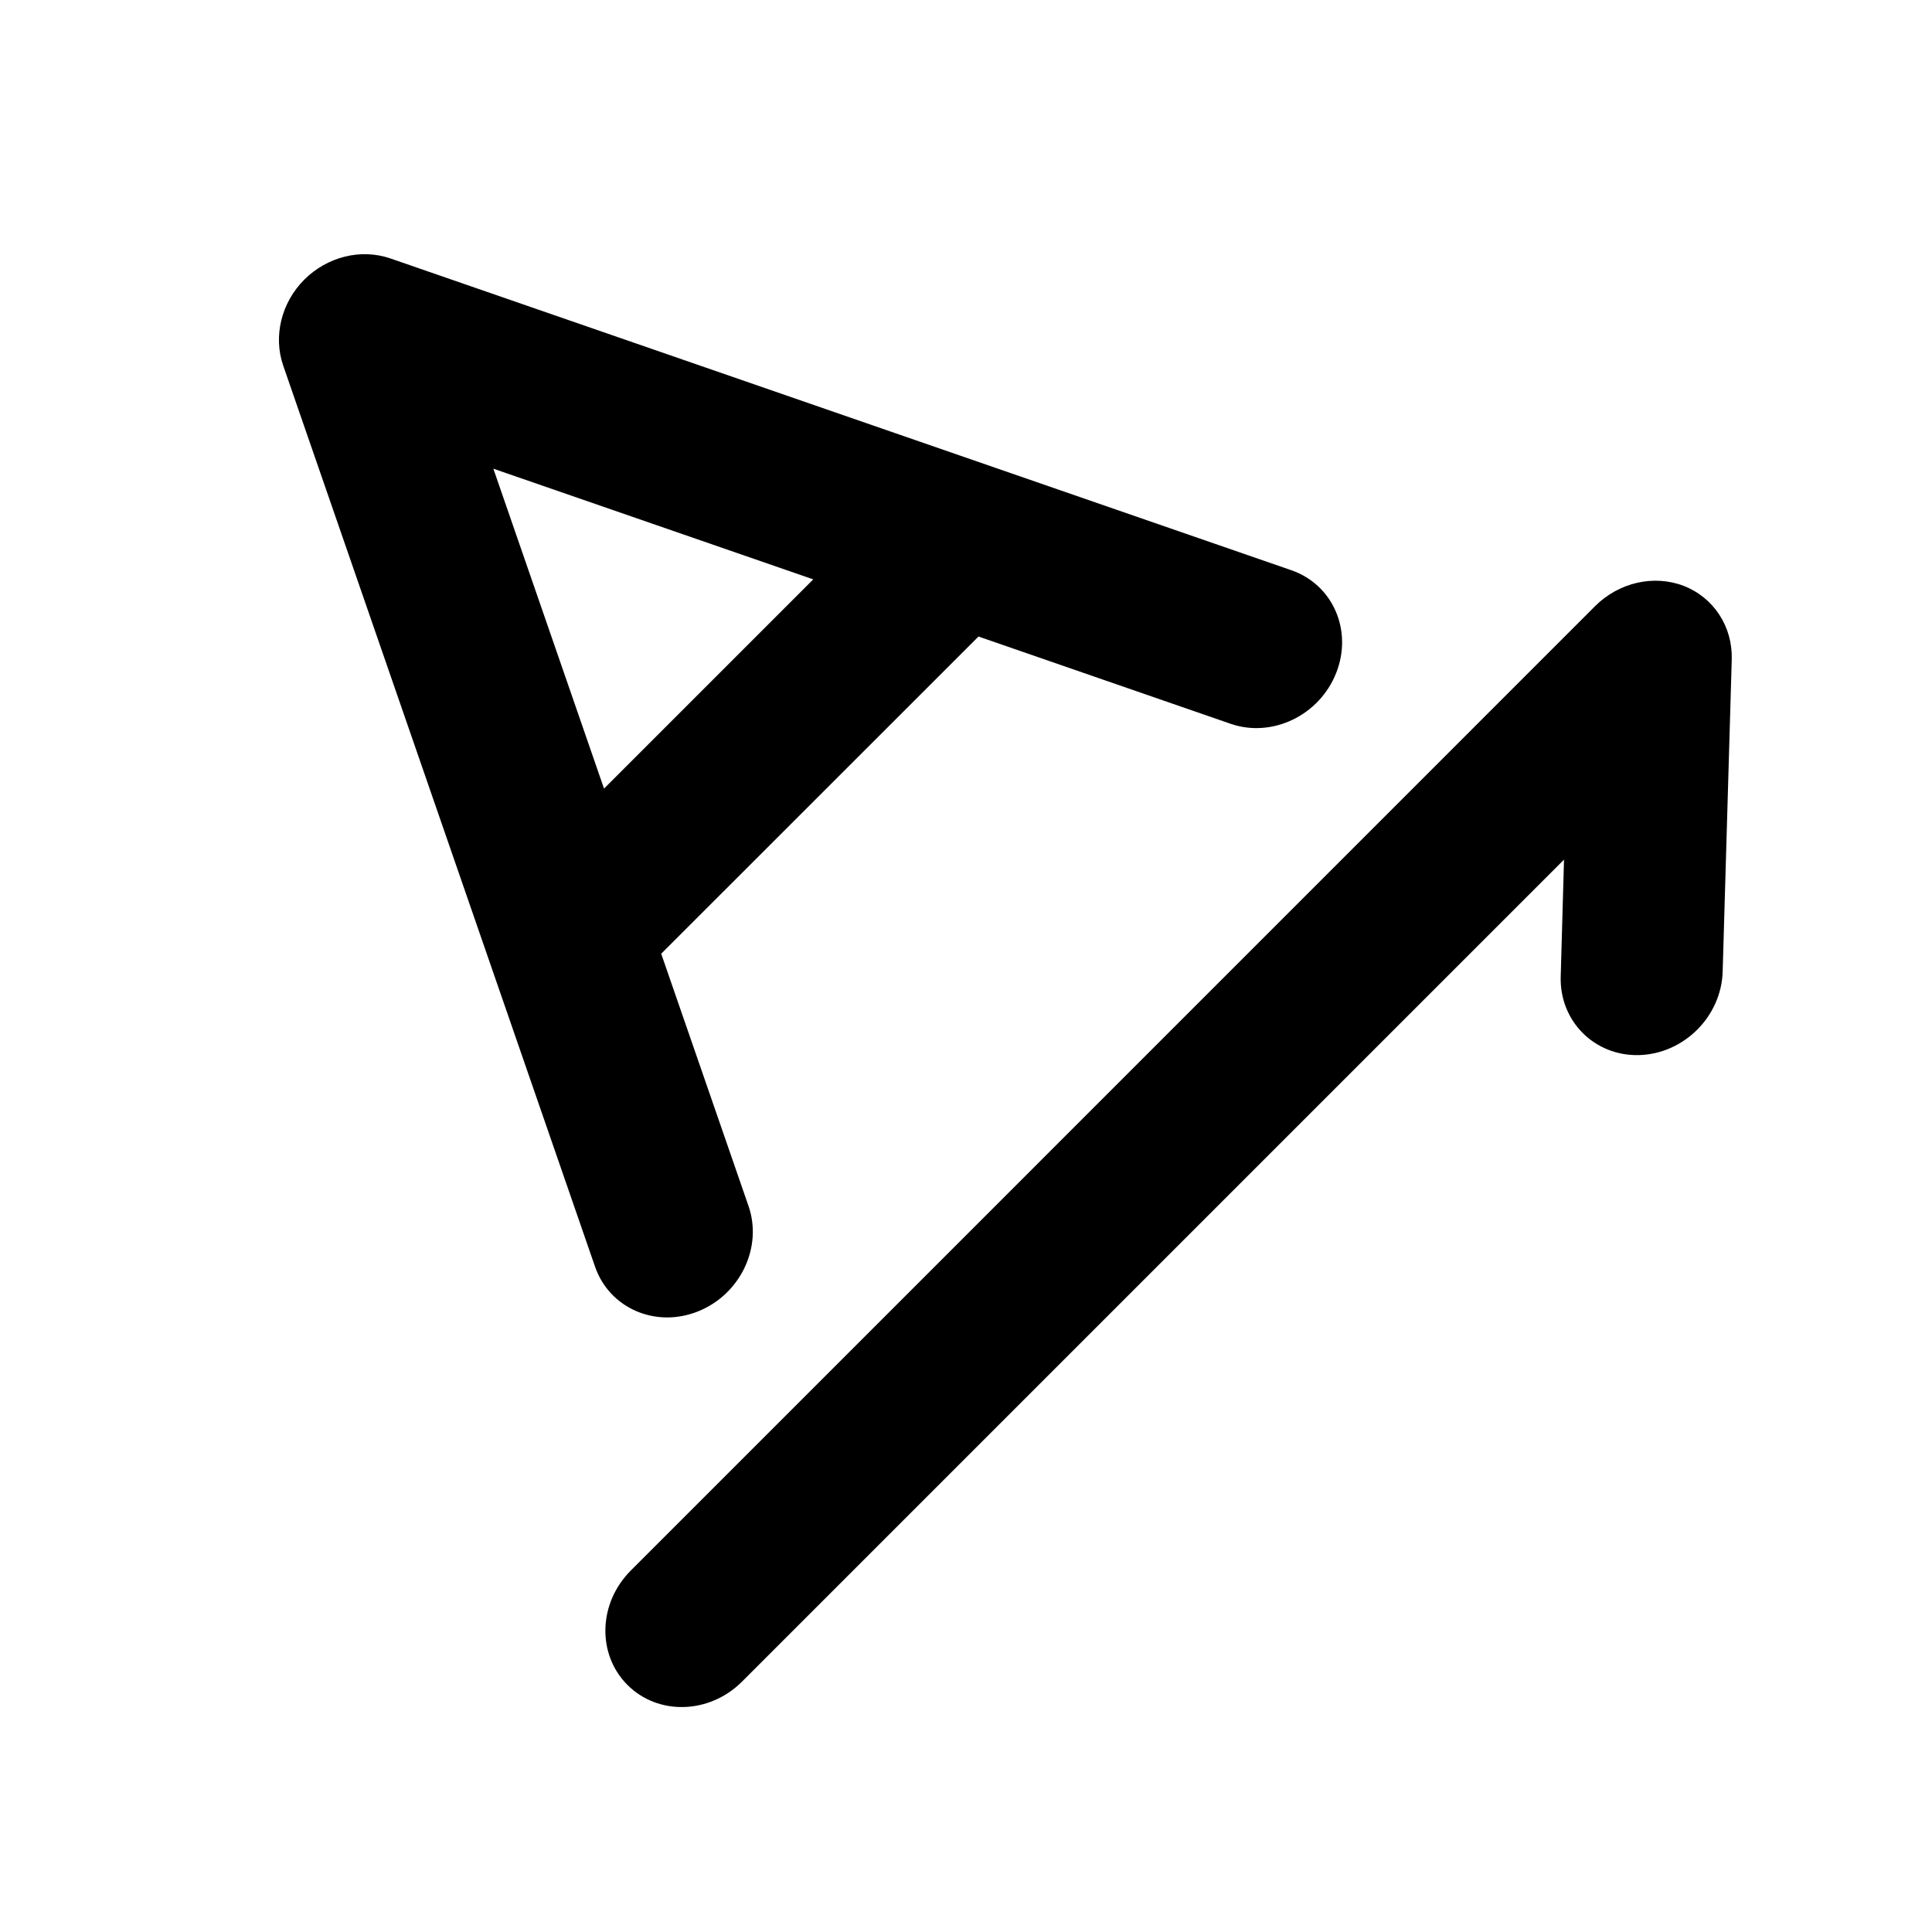
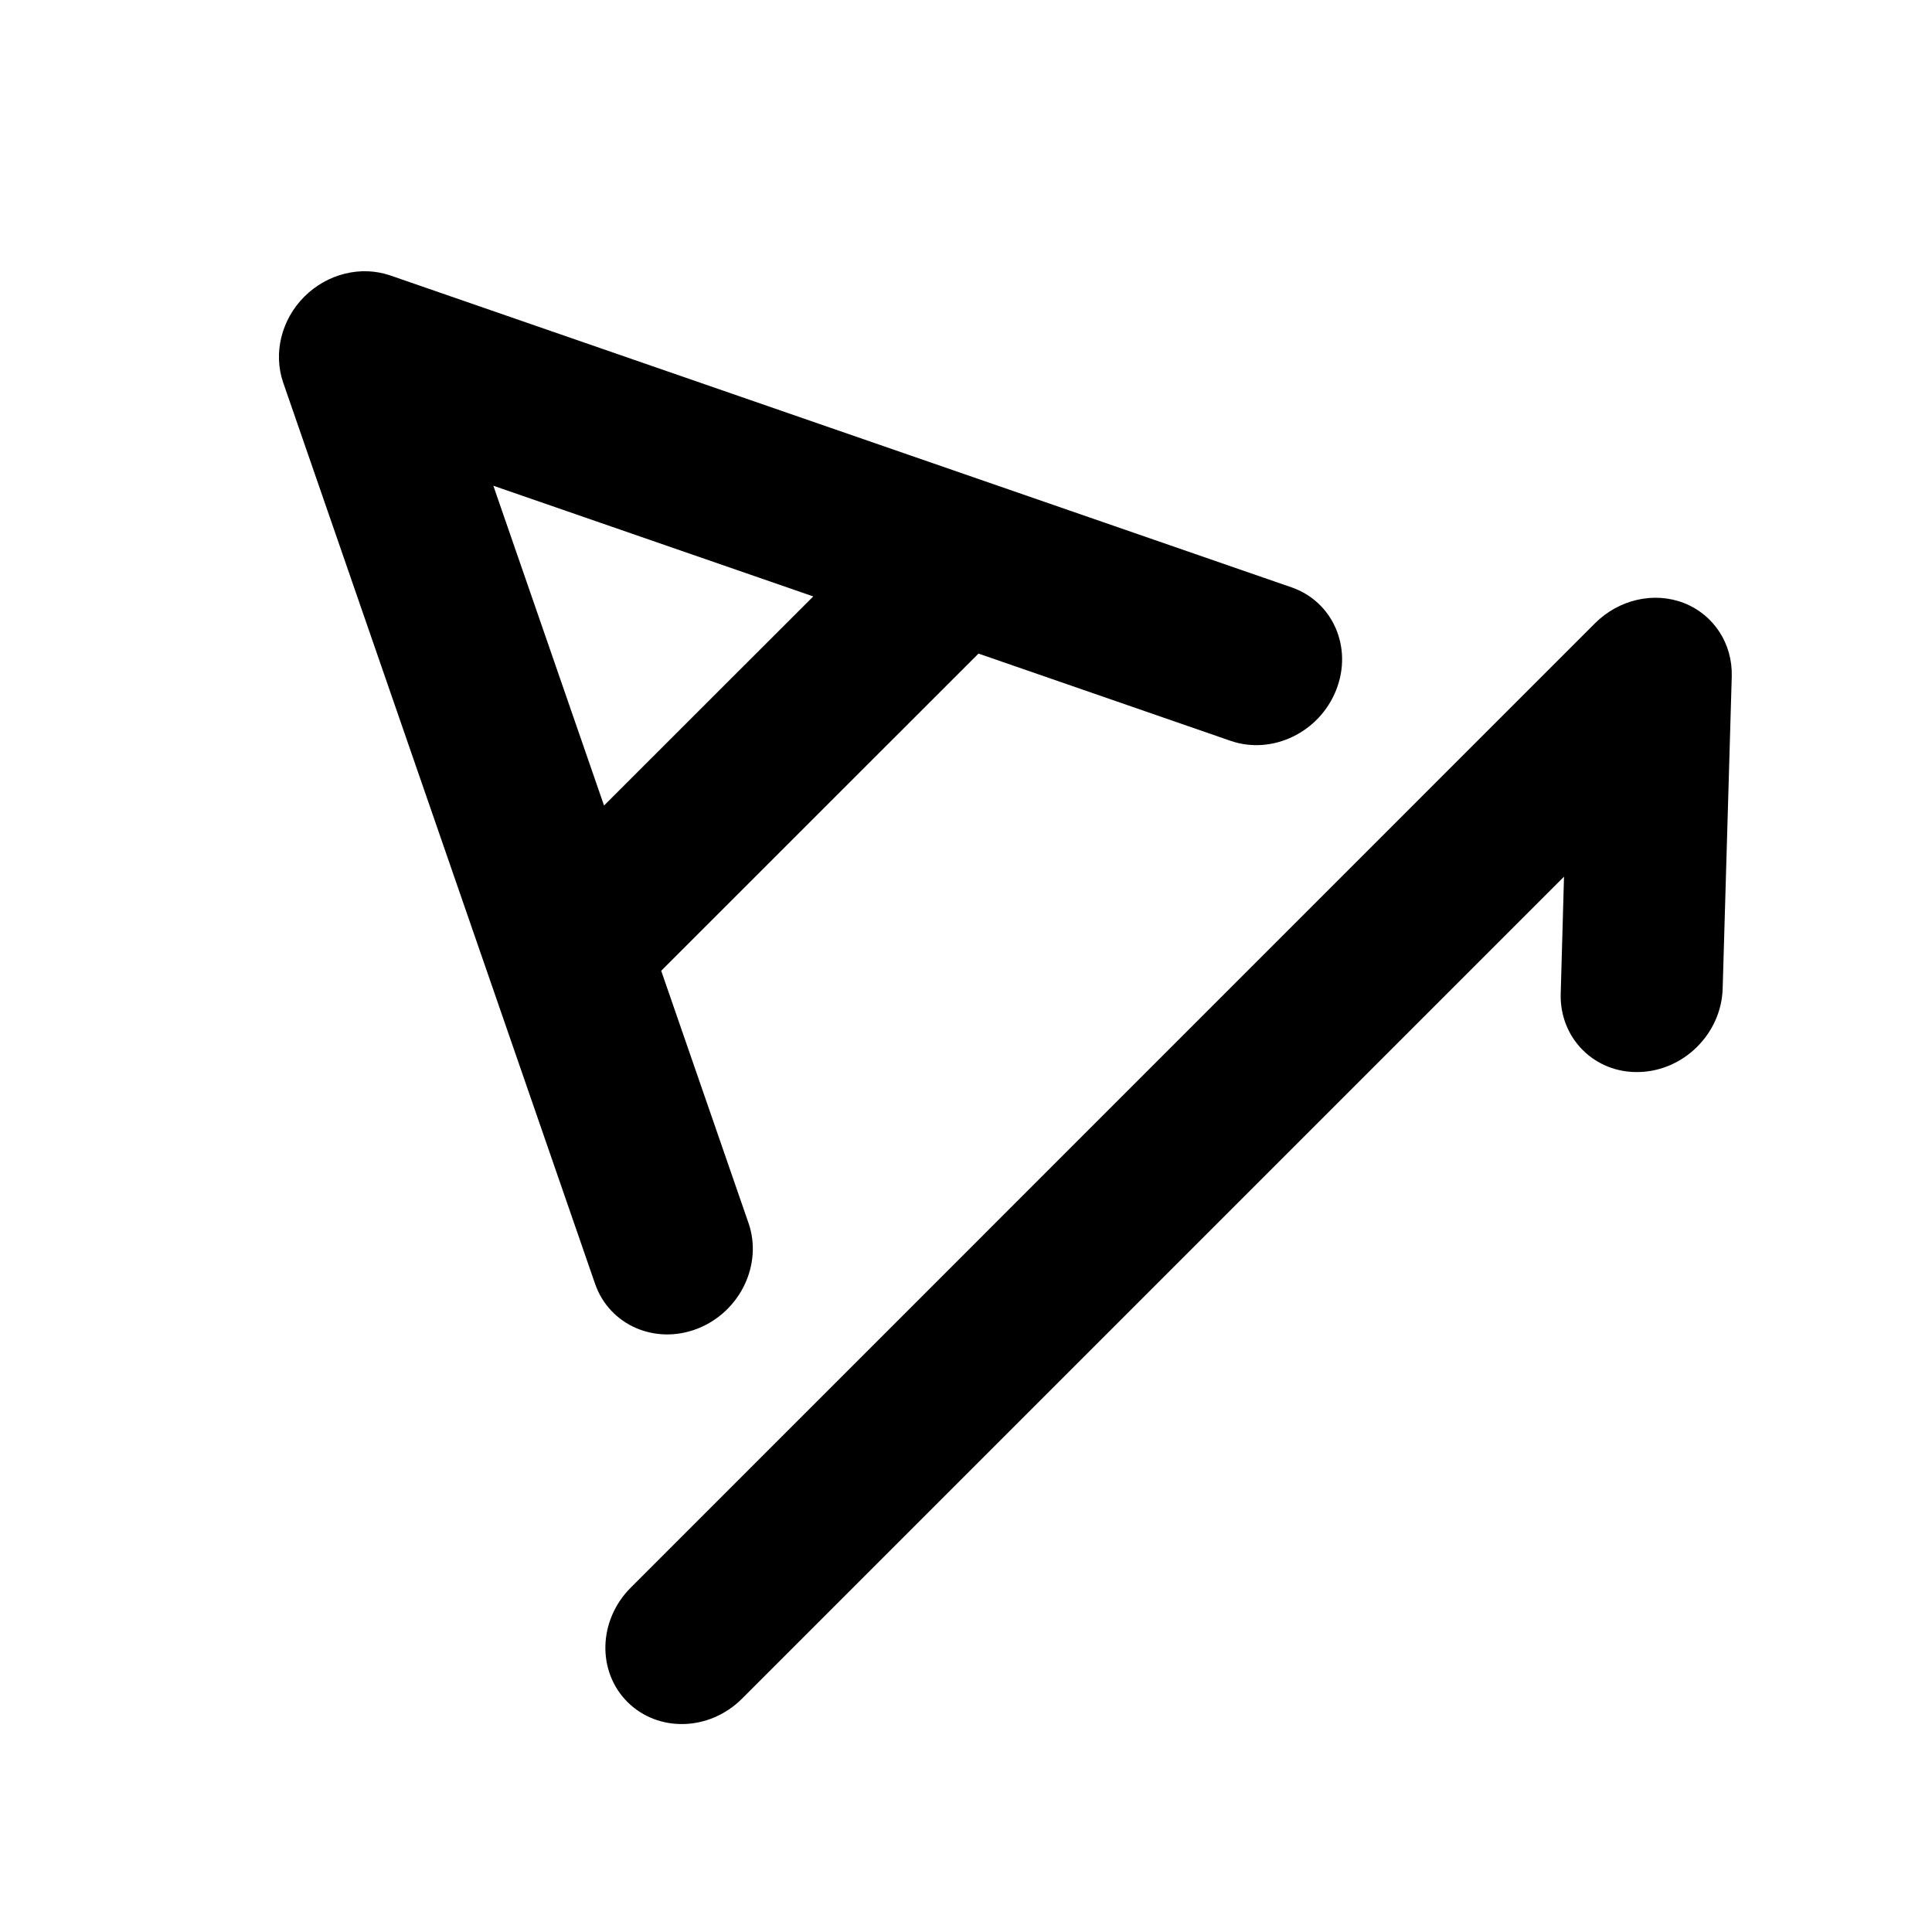
<svg xmlns="http://www.w3.org/2000/svg" width="17" height="17" viewBox="0 0 17 17" fill="none">
  <mask id="mask0_102_802" style="mask-type:alpha" maskUnits="userSpaceOnUse" x="0" y="0" width="17" height="17">
-     <rect x="0.867" y="0.406" width="16" height="16" fill="#DCDCDC" />
+     <rect x="0.867" y="0.556" width="16" height="16" fill="#DCDCDC" />
  </mask>
  <g mask="url(#mask0_102_802)">
-     <path fill-rule="evenodd" clip-rule="evenodd" d="M3.435 2.274C3.176 2.185 2.881 2.258 2.678 2.46C2.475 2.663 2.403 2.959 2.492 3.217L5.236 11.146C5.362 11.511 5.767 11.688 6.14 11.54C6.513 11.392 6.713 10.976 6.586 10.611L5.818 8.392L8.61 5.601L10.829 6.369C11.194 6.495 11.61 6.295 11.757 5.922C11.905 5.549 11.729 5.145 11.364 5.018L3.435 2.274ZM7.156 5.098L5.315 6.939L4.341 4.124L7.156 5.098Z" fill="black" />
-     <path d="M5.551 13.819C5.264 14.105 5.251 14.556 5.521 14.826C5.792 15.097 6.243 15.083 6.529 14.797L13.762 7.564L13.733 8.592C13.721 8.985 14.031 9.295 14.424 9.284C14.818 9.272 15.146 8.944 15.158 8.55L15.238 5.802C15.246 5.514 15.08 5.259 14.817 5.156C14.554 5.054 14.246 5.124 14.036 5.333L5.551 13.819Z" fill="black" />
+     <path fill-rule="evenodd" clip-rule="evenodd" d="M3.435 2.424C3.176 2.335 2.881 2.408 2.678 2.61C2.475 2.813 2.403 3.109 2.492 3.367L5.236 11.296C5.362 11.661 5.767 11.837 6.14 11.69C6.513 11.542 6.713 11.126 6.586 10.761L5.818 8.542L8.61 5.751L10.829 6.519C11.194 6.645 11.61 6.445 11.757 6.072C11.905 5.699 11.729 5.294 11.364 5.168L3.435 2.424ZM7.156 5.248L5.315 7.088L4.341 4.274L7.156 5.248Z" fill="black" />
+     <path d="M5.551 13.969C5.264 14.255 5.251 14.706 5.521 14.976C5.792 15.246 6.243 15.233 6.529 14.947L13.762 7.714L13.733 8.742C13.721 9.135 14.031 9.445 14.424 9.433C14.818 9.422 15.146 9.094 15.158 8.7L15.238 5.952C15.246 5.664 15.08 5.409 14.817 5.306C14.554 5.204 14.246 5.274 14.036 5.483L5.551 13.969Z" fill="black" />
  </g>
</svg>
